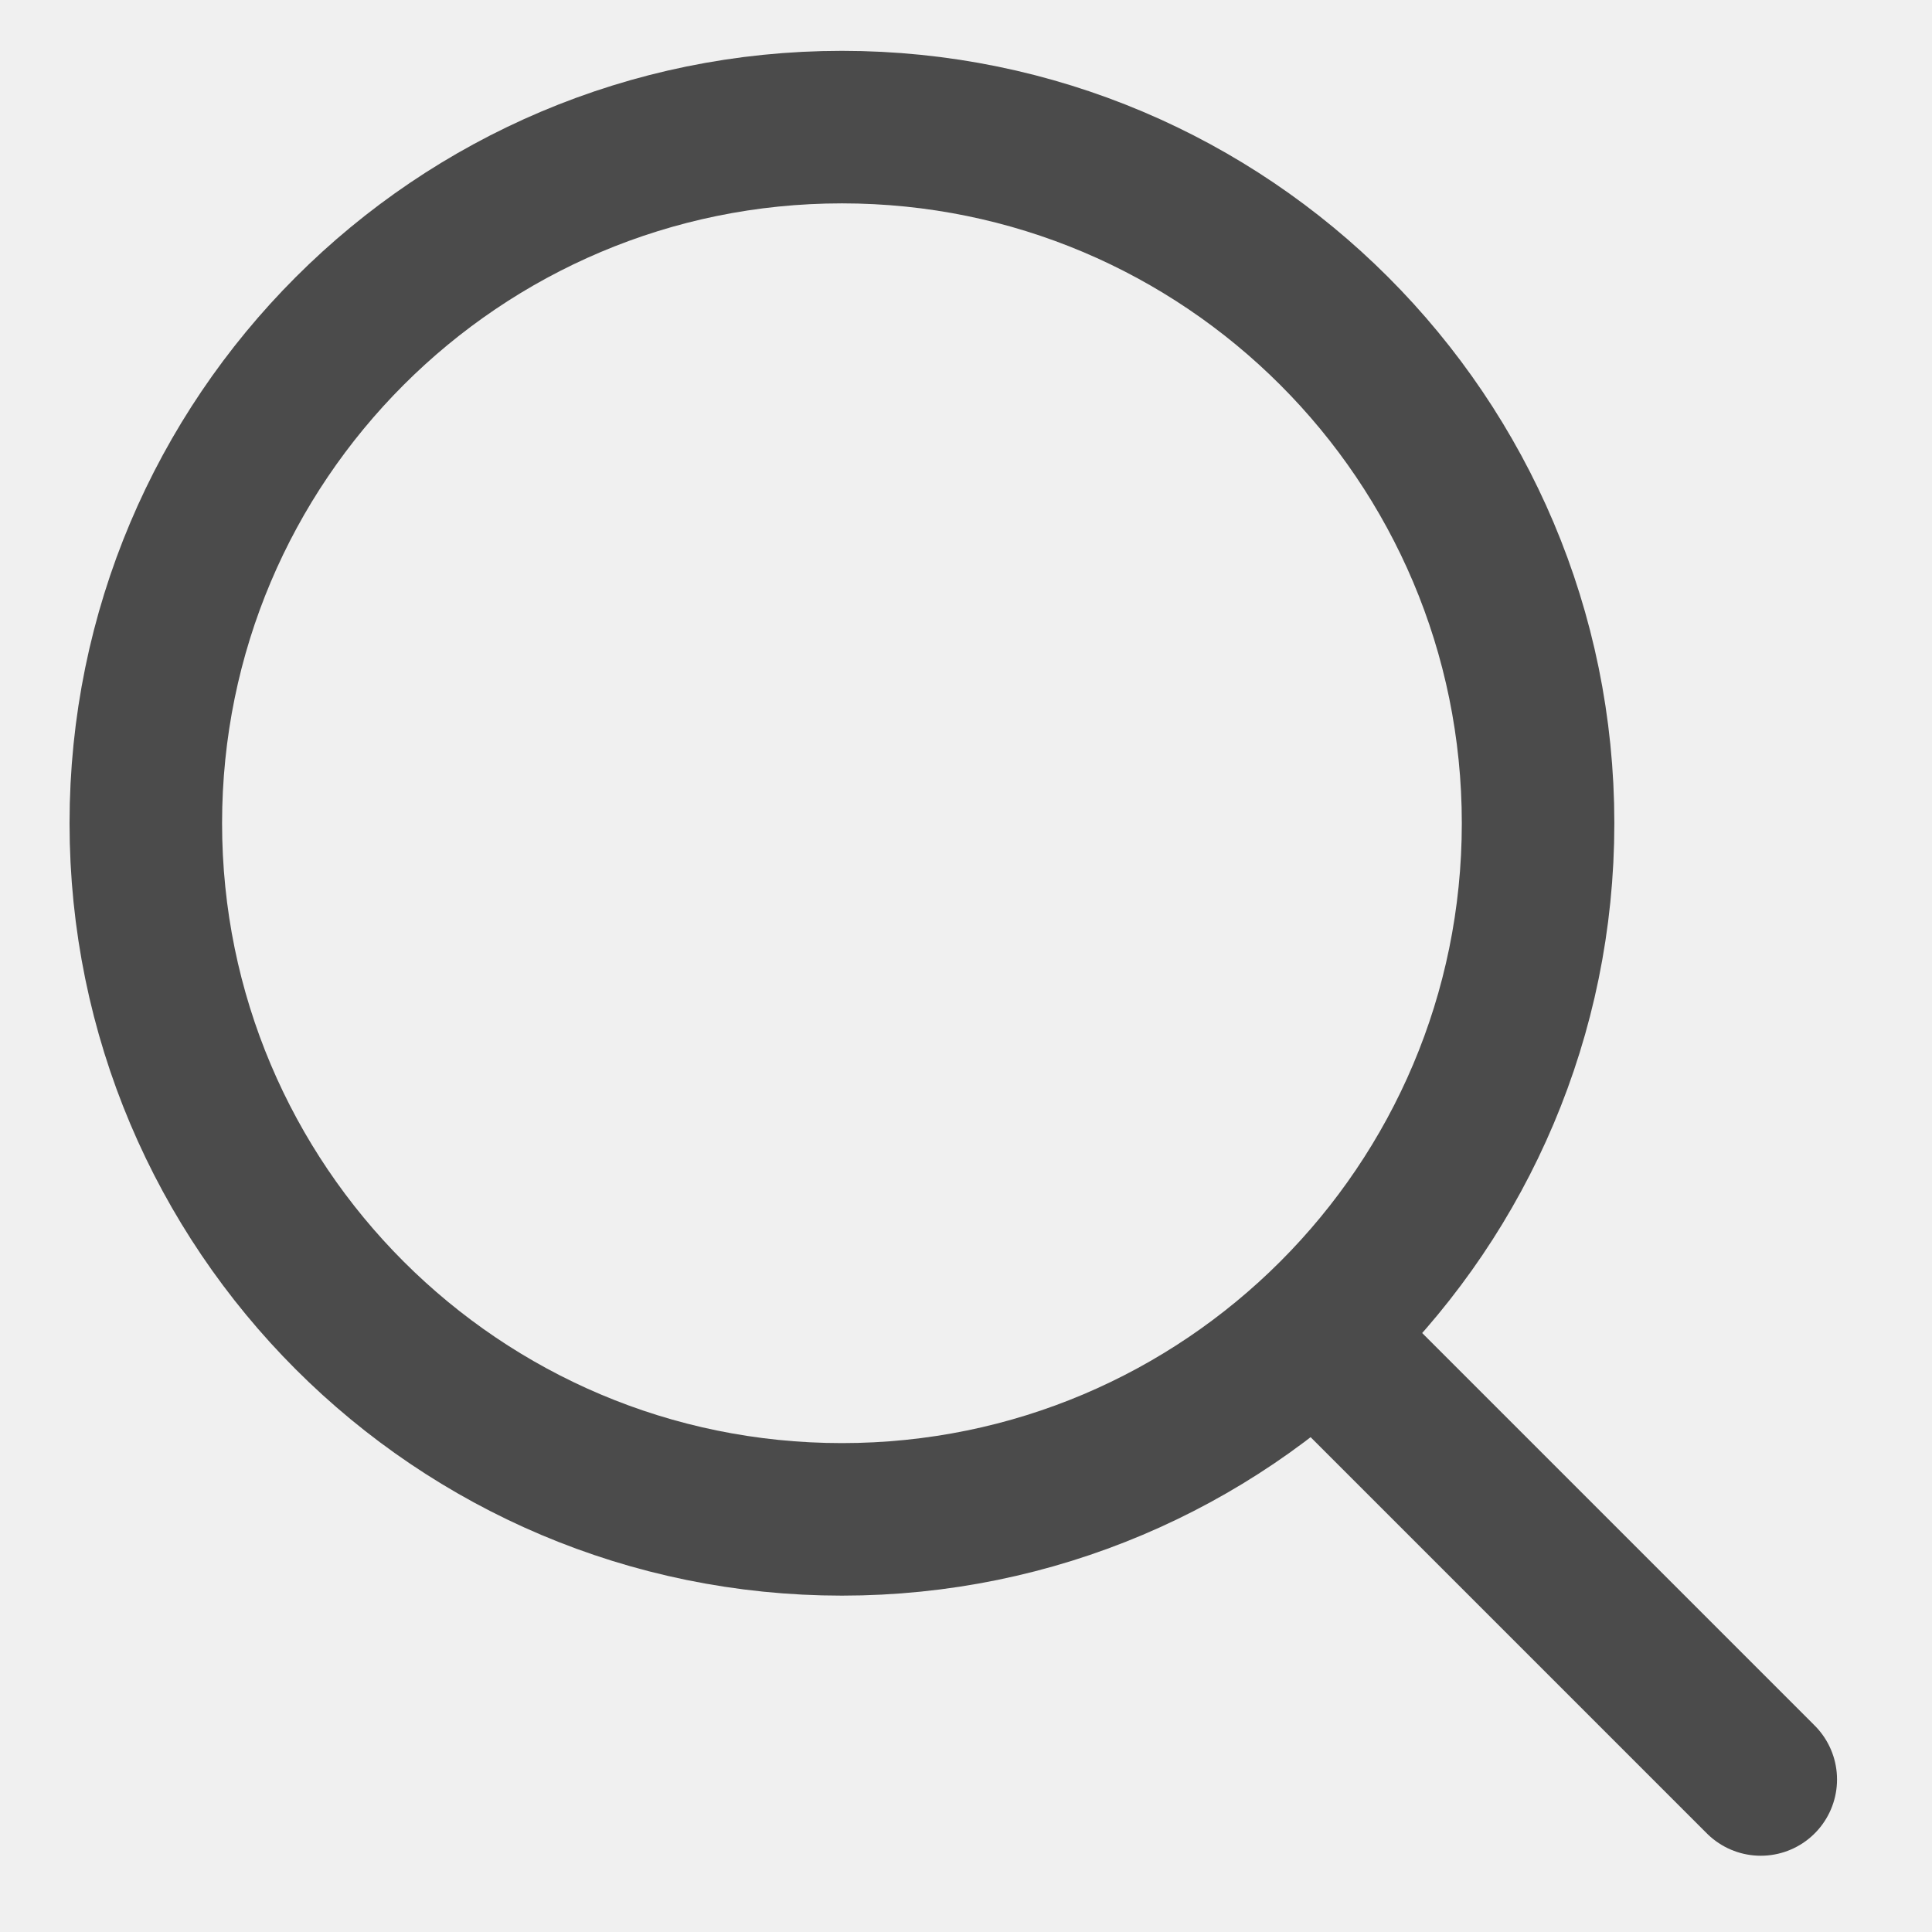
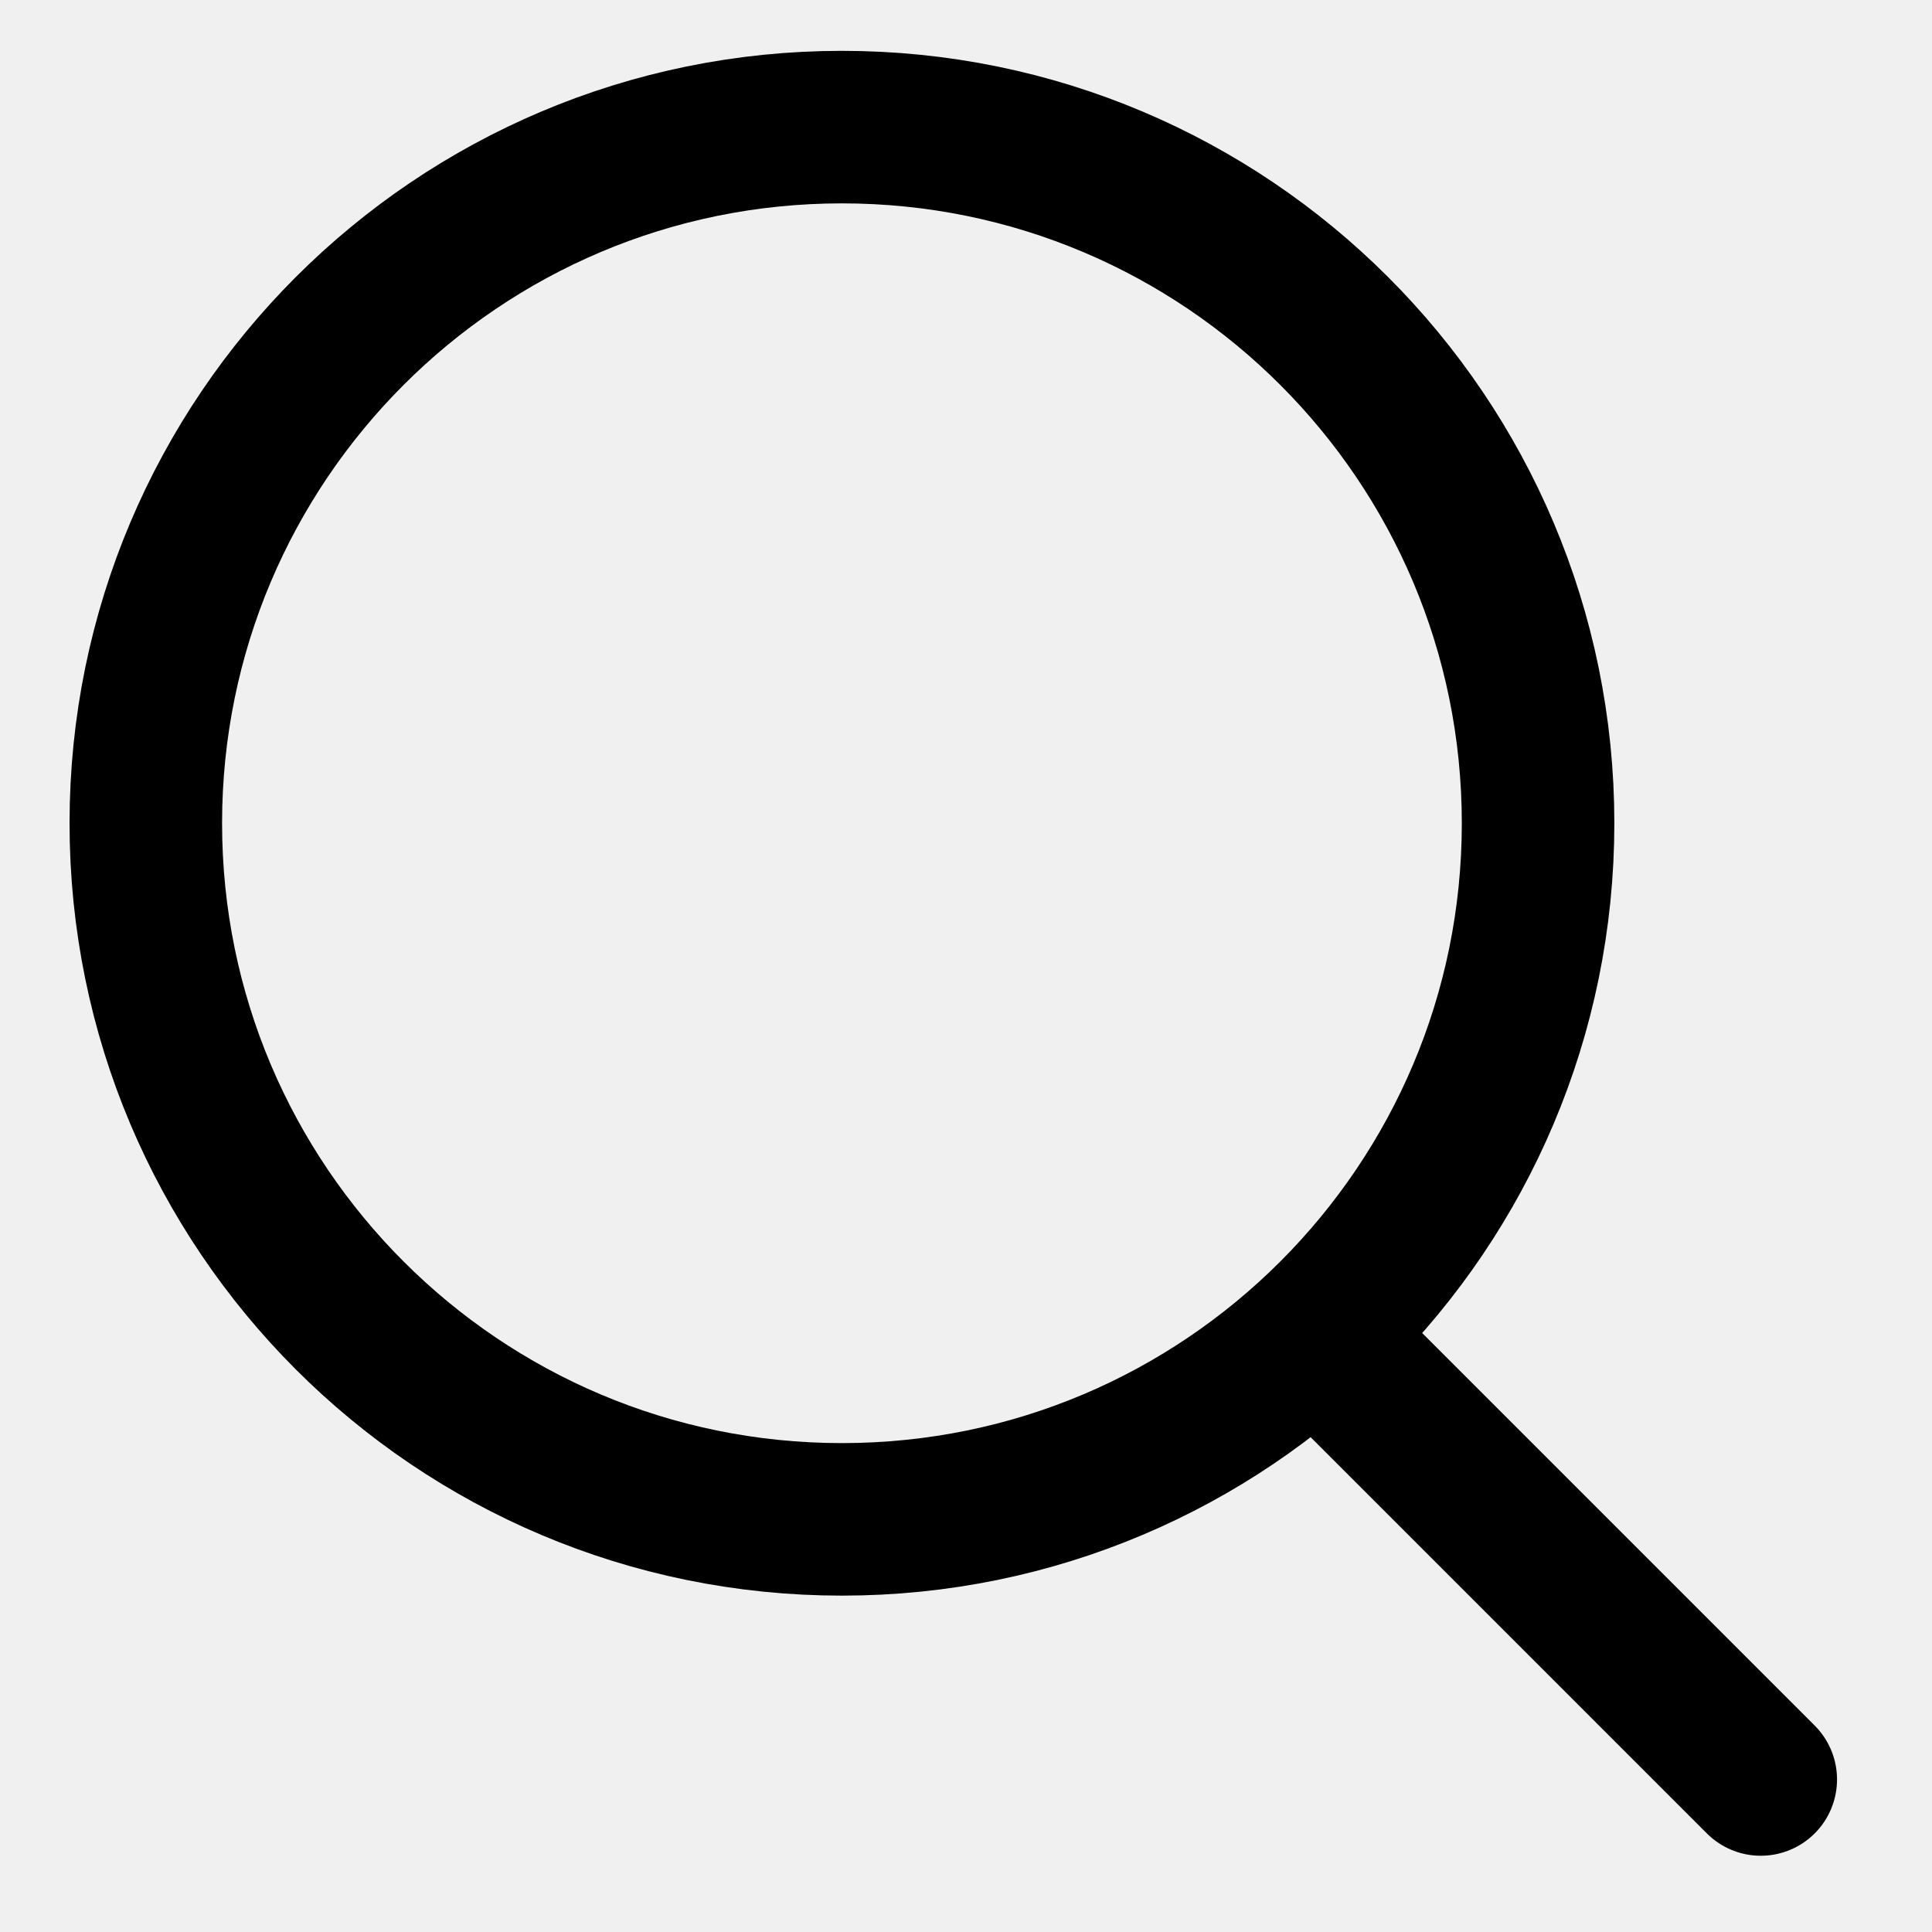
<svg xmlns="http://www.w3.org/2000/svg" width="19" height="19" viewBox="0 0 19 19" fill="none">
  <g clip-path="url(#clip0_3692_13366)">
-     <path d="M13.184 13.368L15.25 15.434L17.316 17.5" stroke="#4B4B4B" stroke-width="1.5" stroke-linecap="round" />
-     <circle cx="8.28" cy="8.096" r="6.846" stroke="#4B4B4B" stroke-width="1.5" />
+     <path d="M13.184 13.368L15.25 15.434L17.316 17.5" stroke="currentColor" stroke-width="1.5" stroke-linecap="round" />
+     <circle cx="8.28" cy="8.096" r="6.846" stroke="currentColor" stroke-width="1.5" />
  </g>
  <defs>
    <clipPath id="clip0_3692_13366">
      <rect width="19" height="19" fill="white" />
    </clipPath>
  </defs>
</svg>
